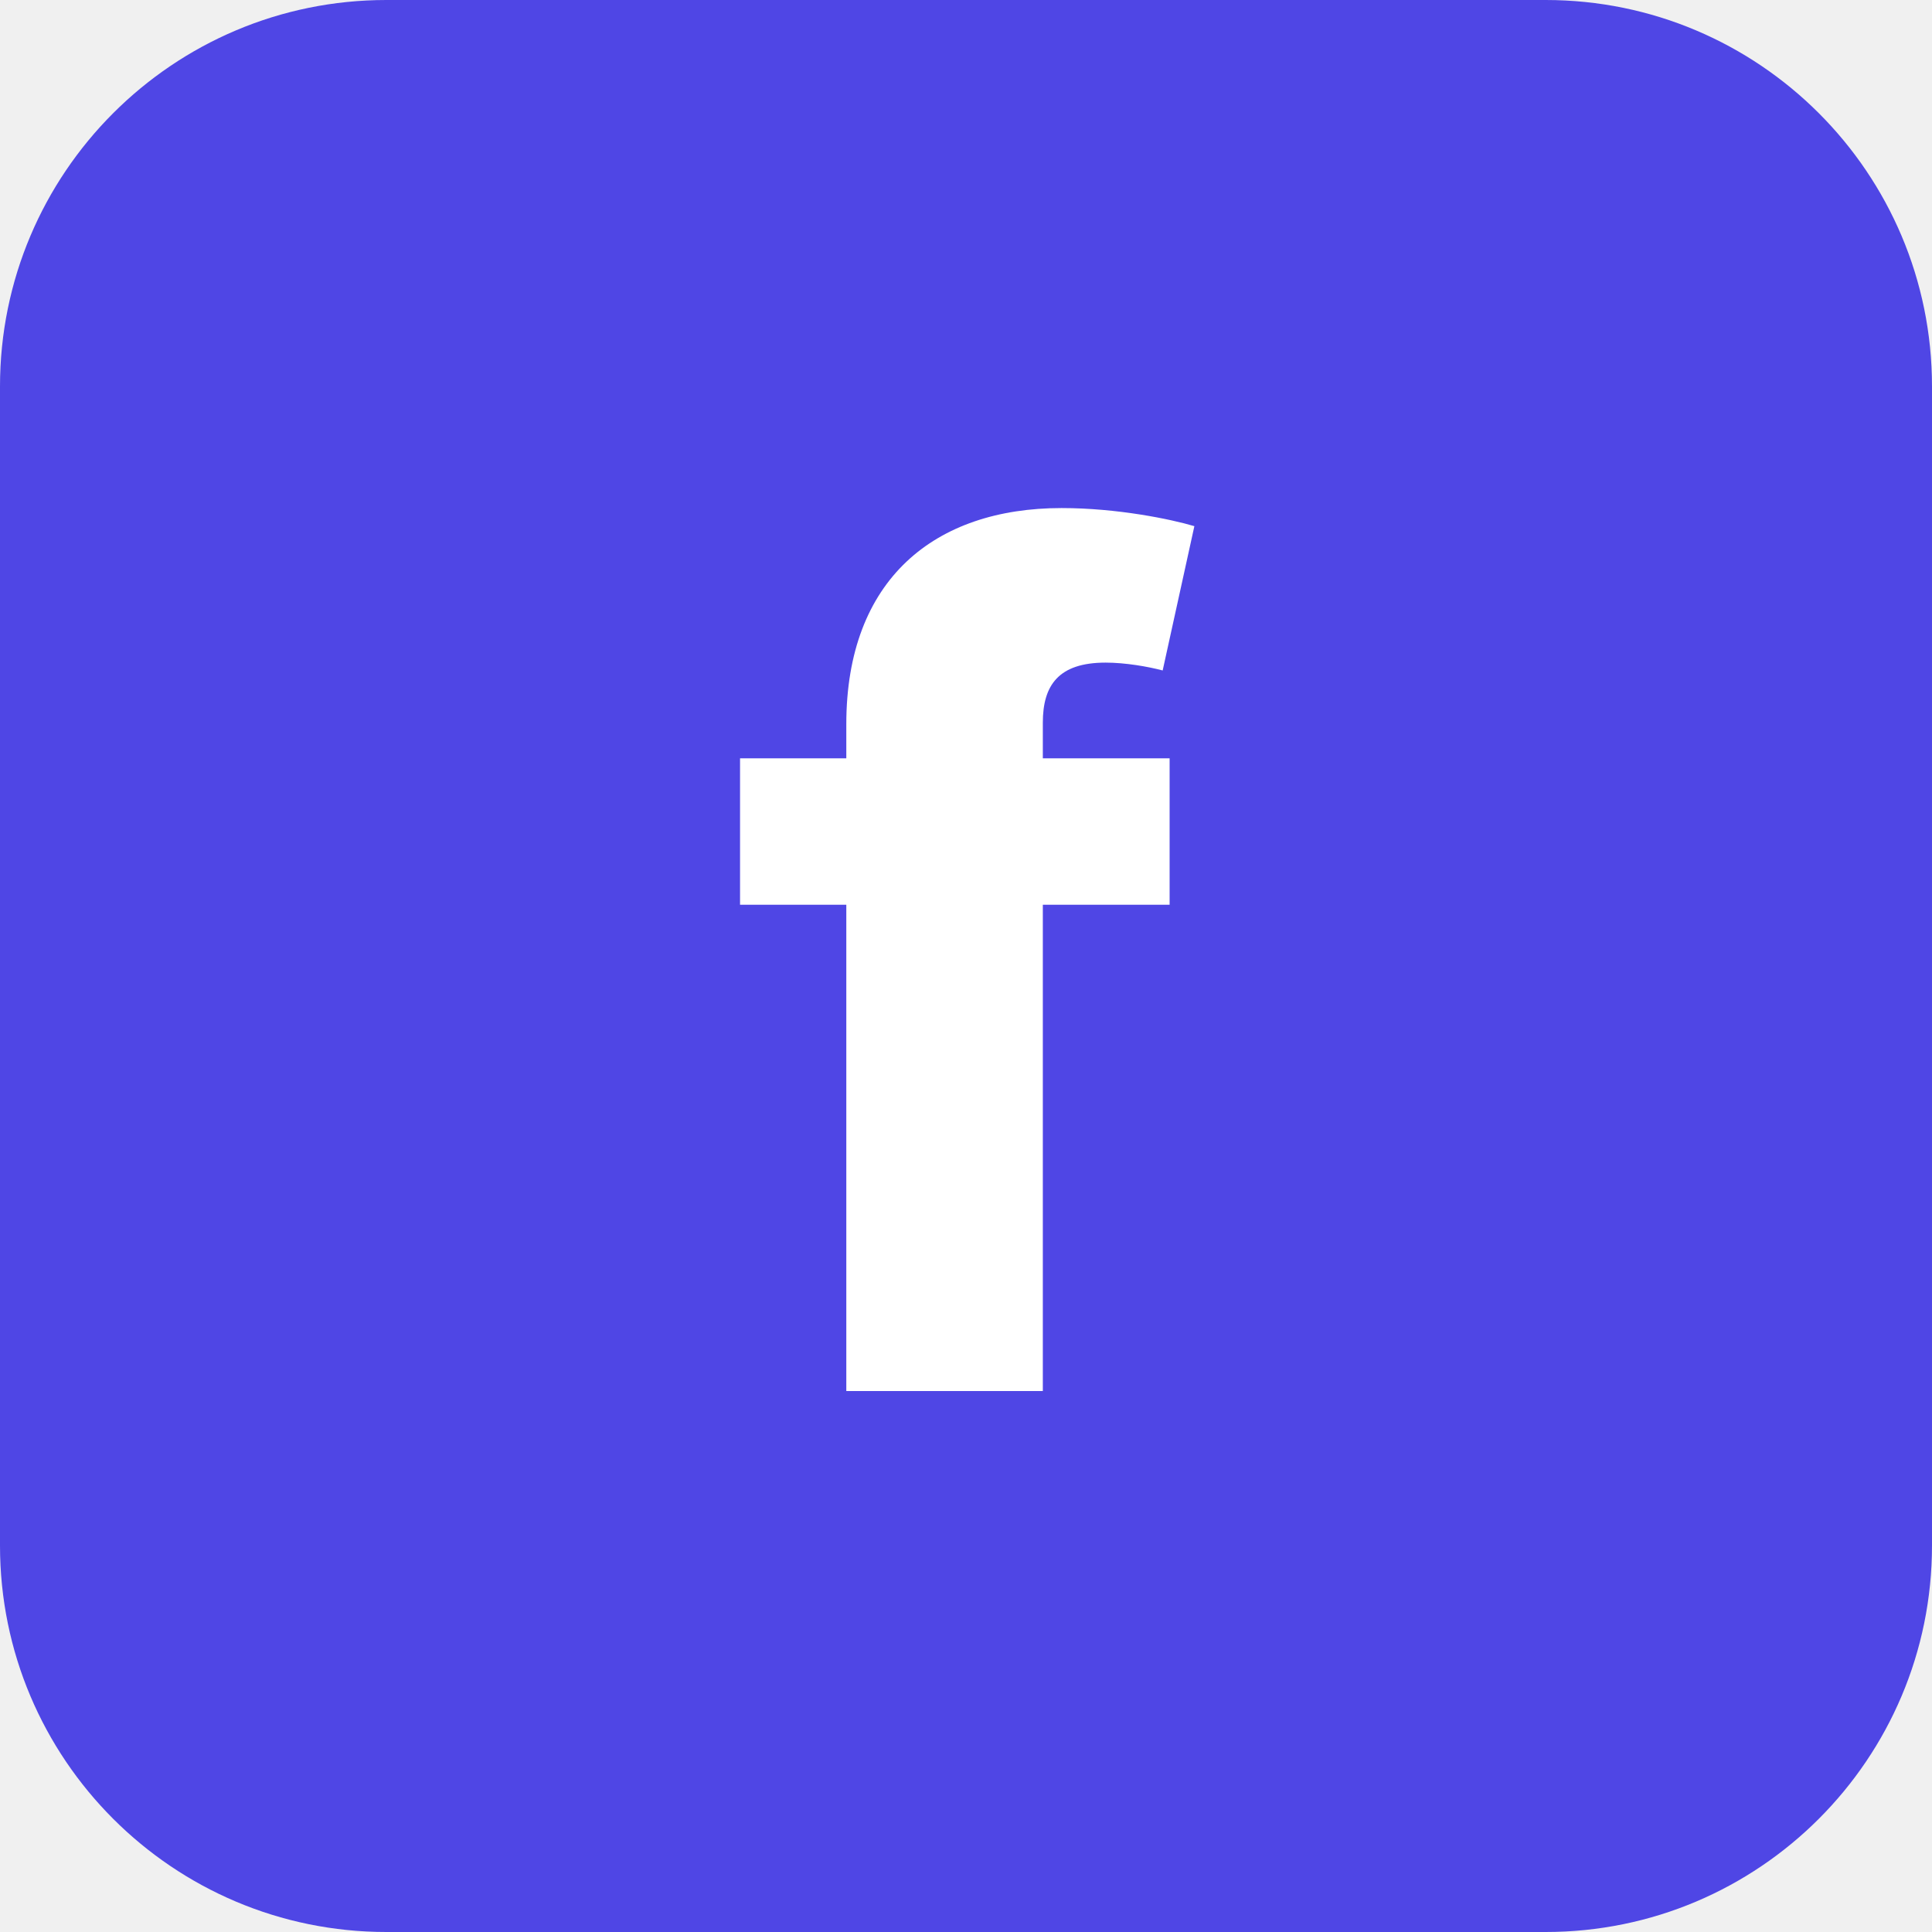
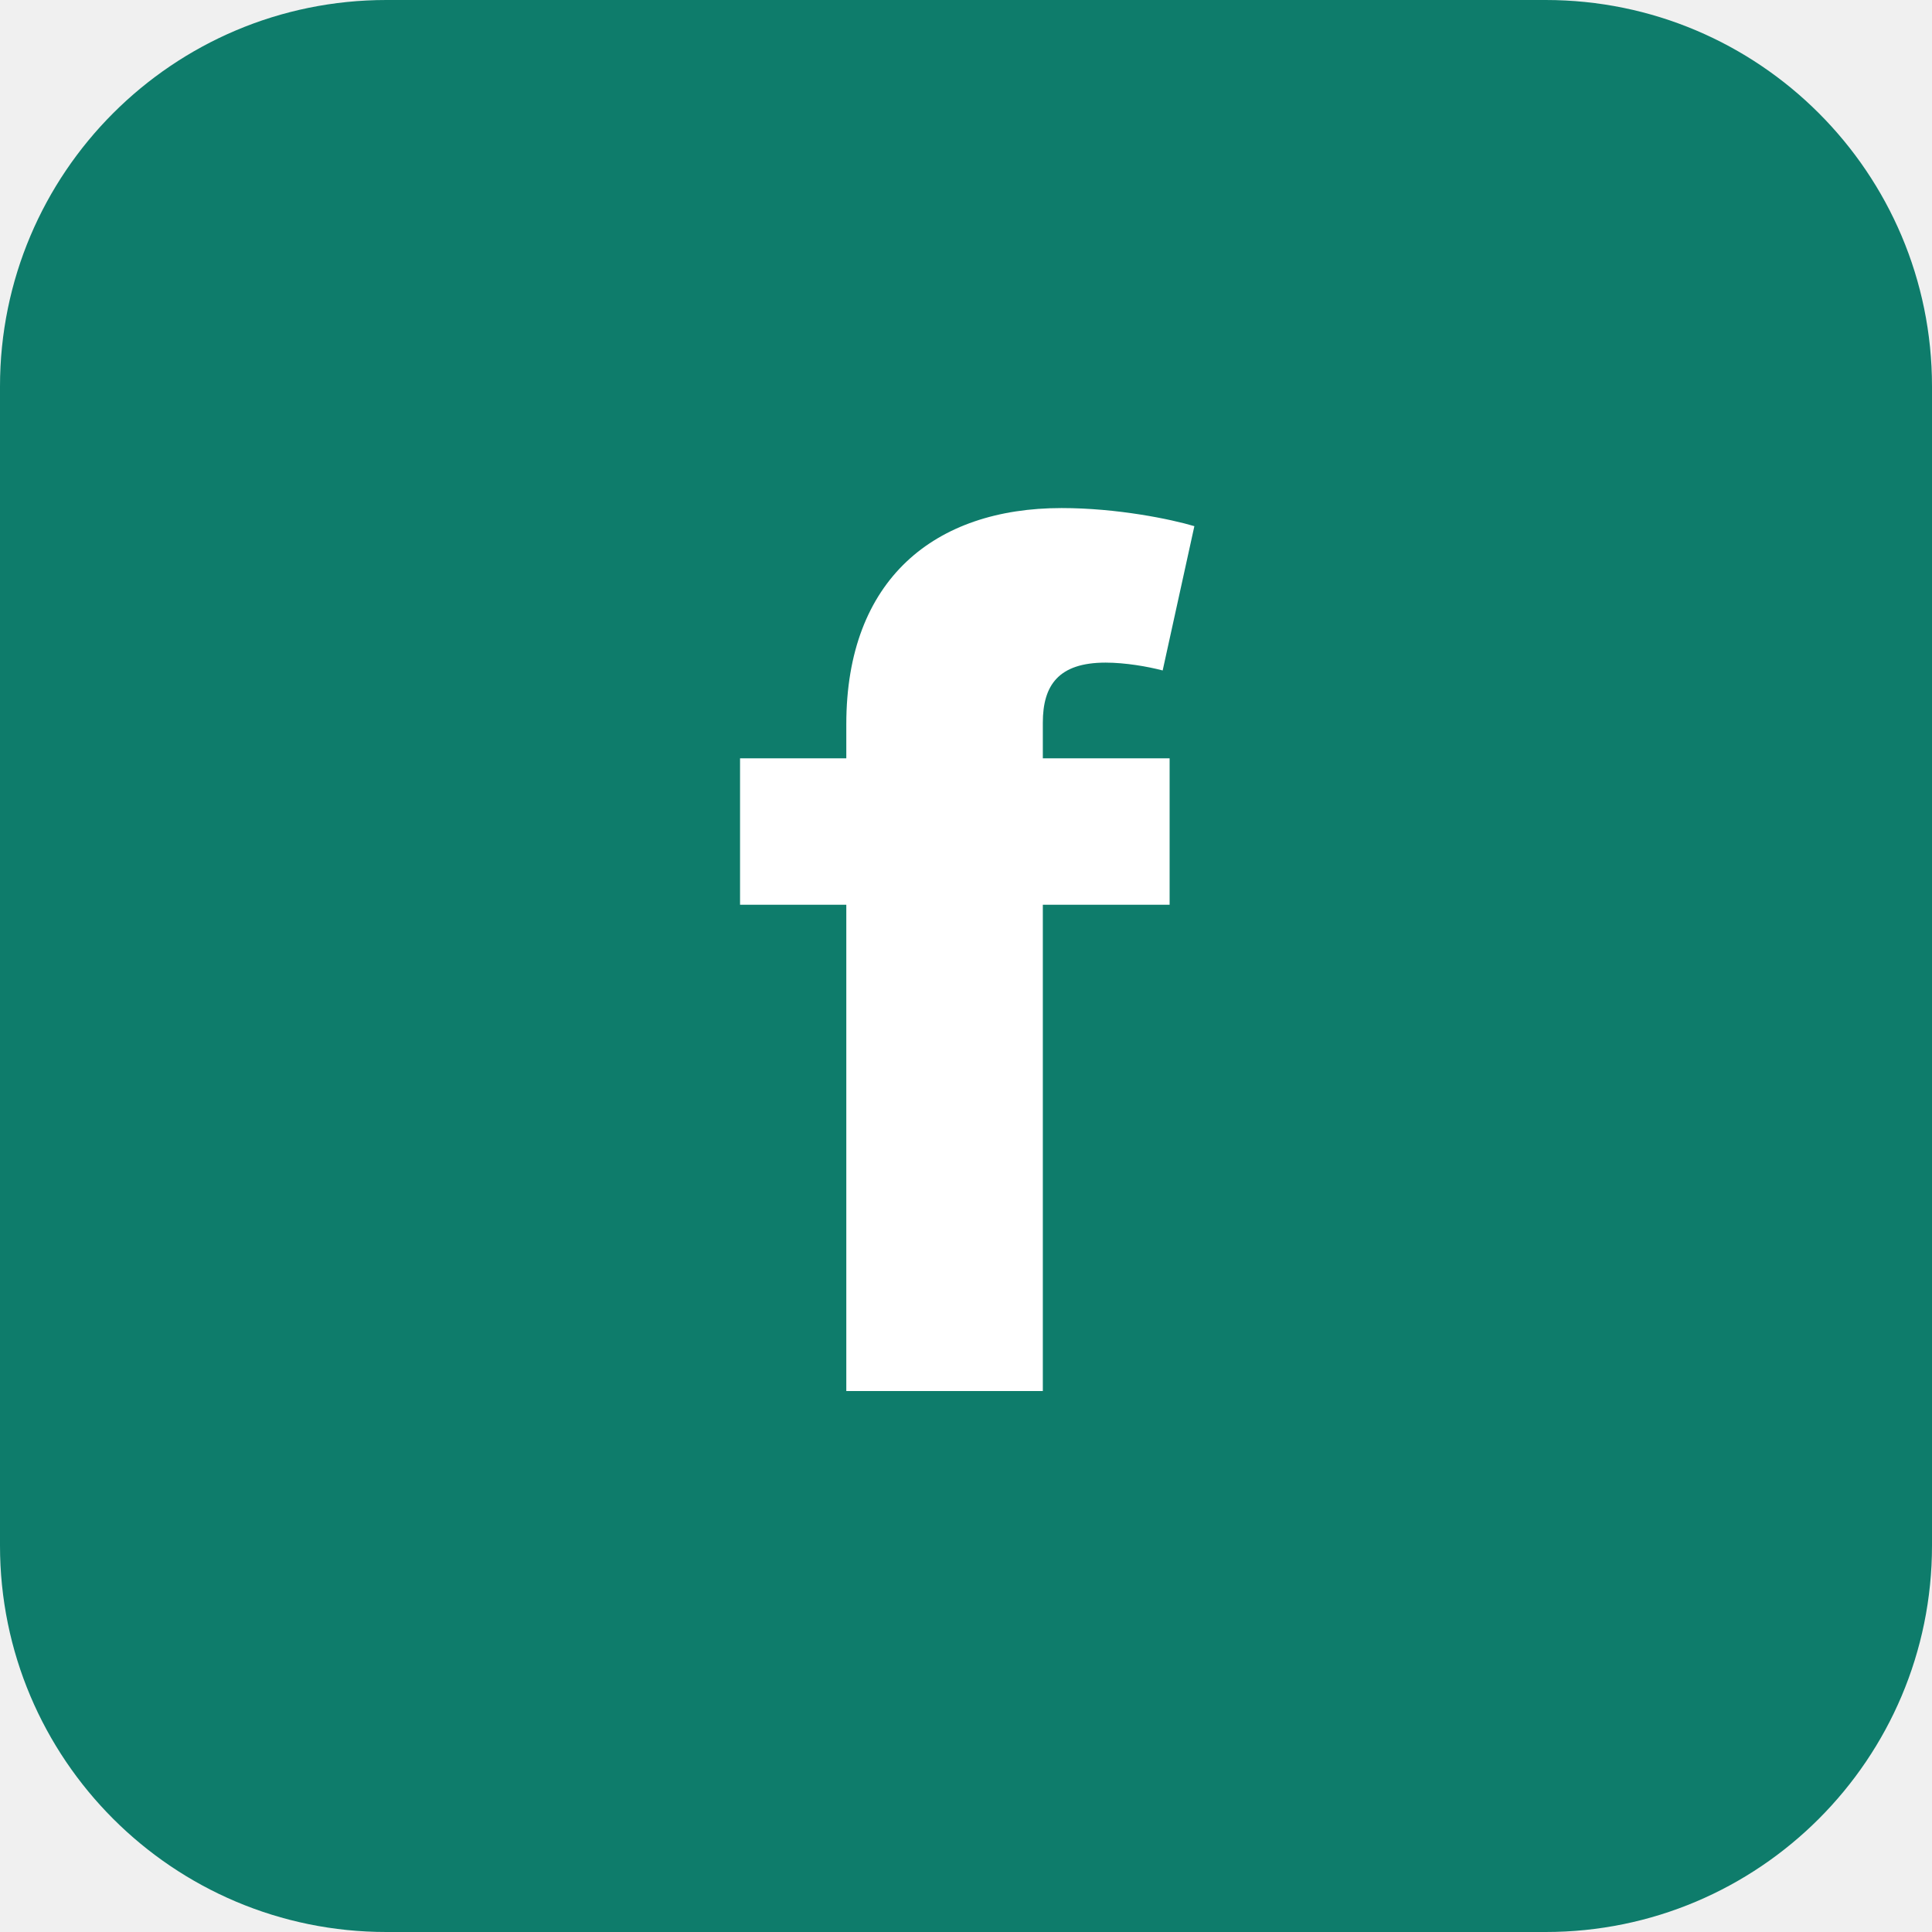
<svg xmlns="http://www.w3.org/2000/svg" viewBox="0 0 100 100">
-   <rect width="100" height="100" rx="20" fill="#4f46e5" />
+   <rect width="100" height="100" rx="20" fill="#0e7c6b" />
  <text x="50" y="72" font-family="system-ui, -apple-system, sans-serif" font-size="60" font-weight="800" fill="white" text-anchor="middle">f</text>
</svg>
